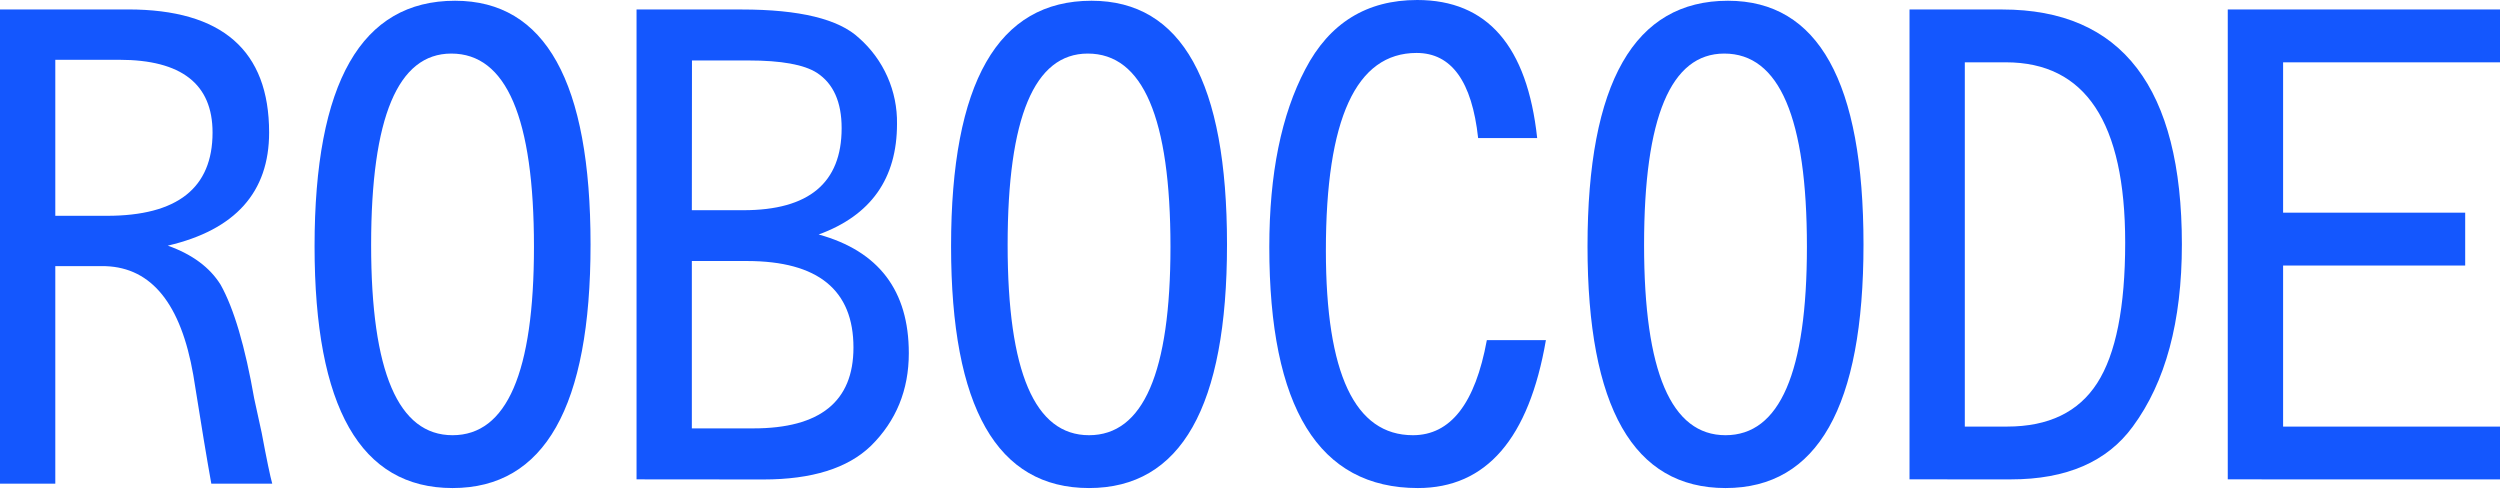
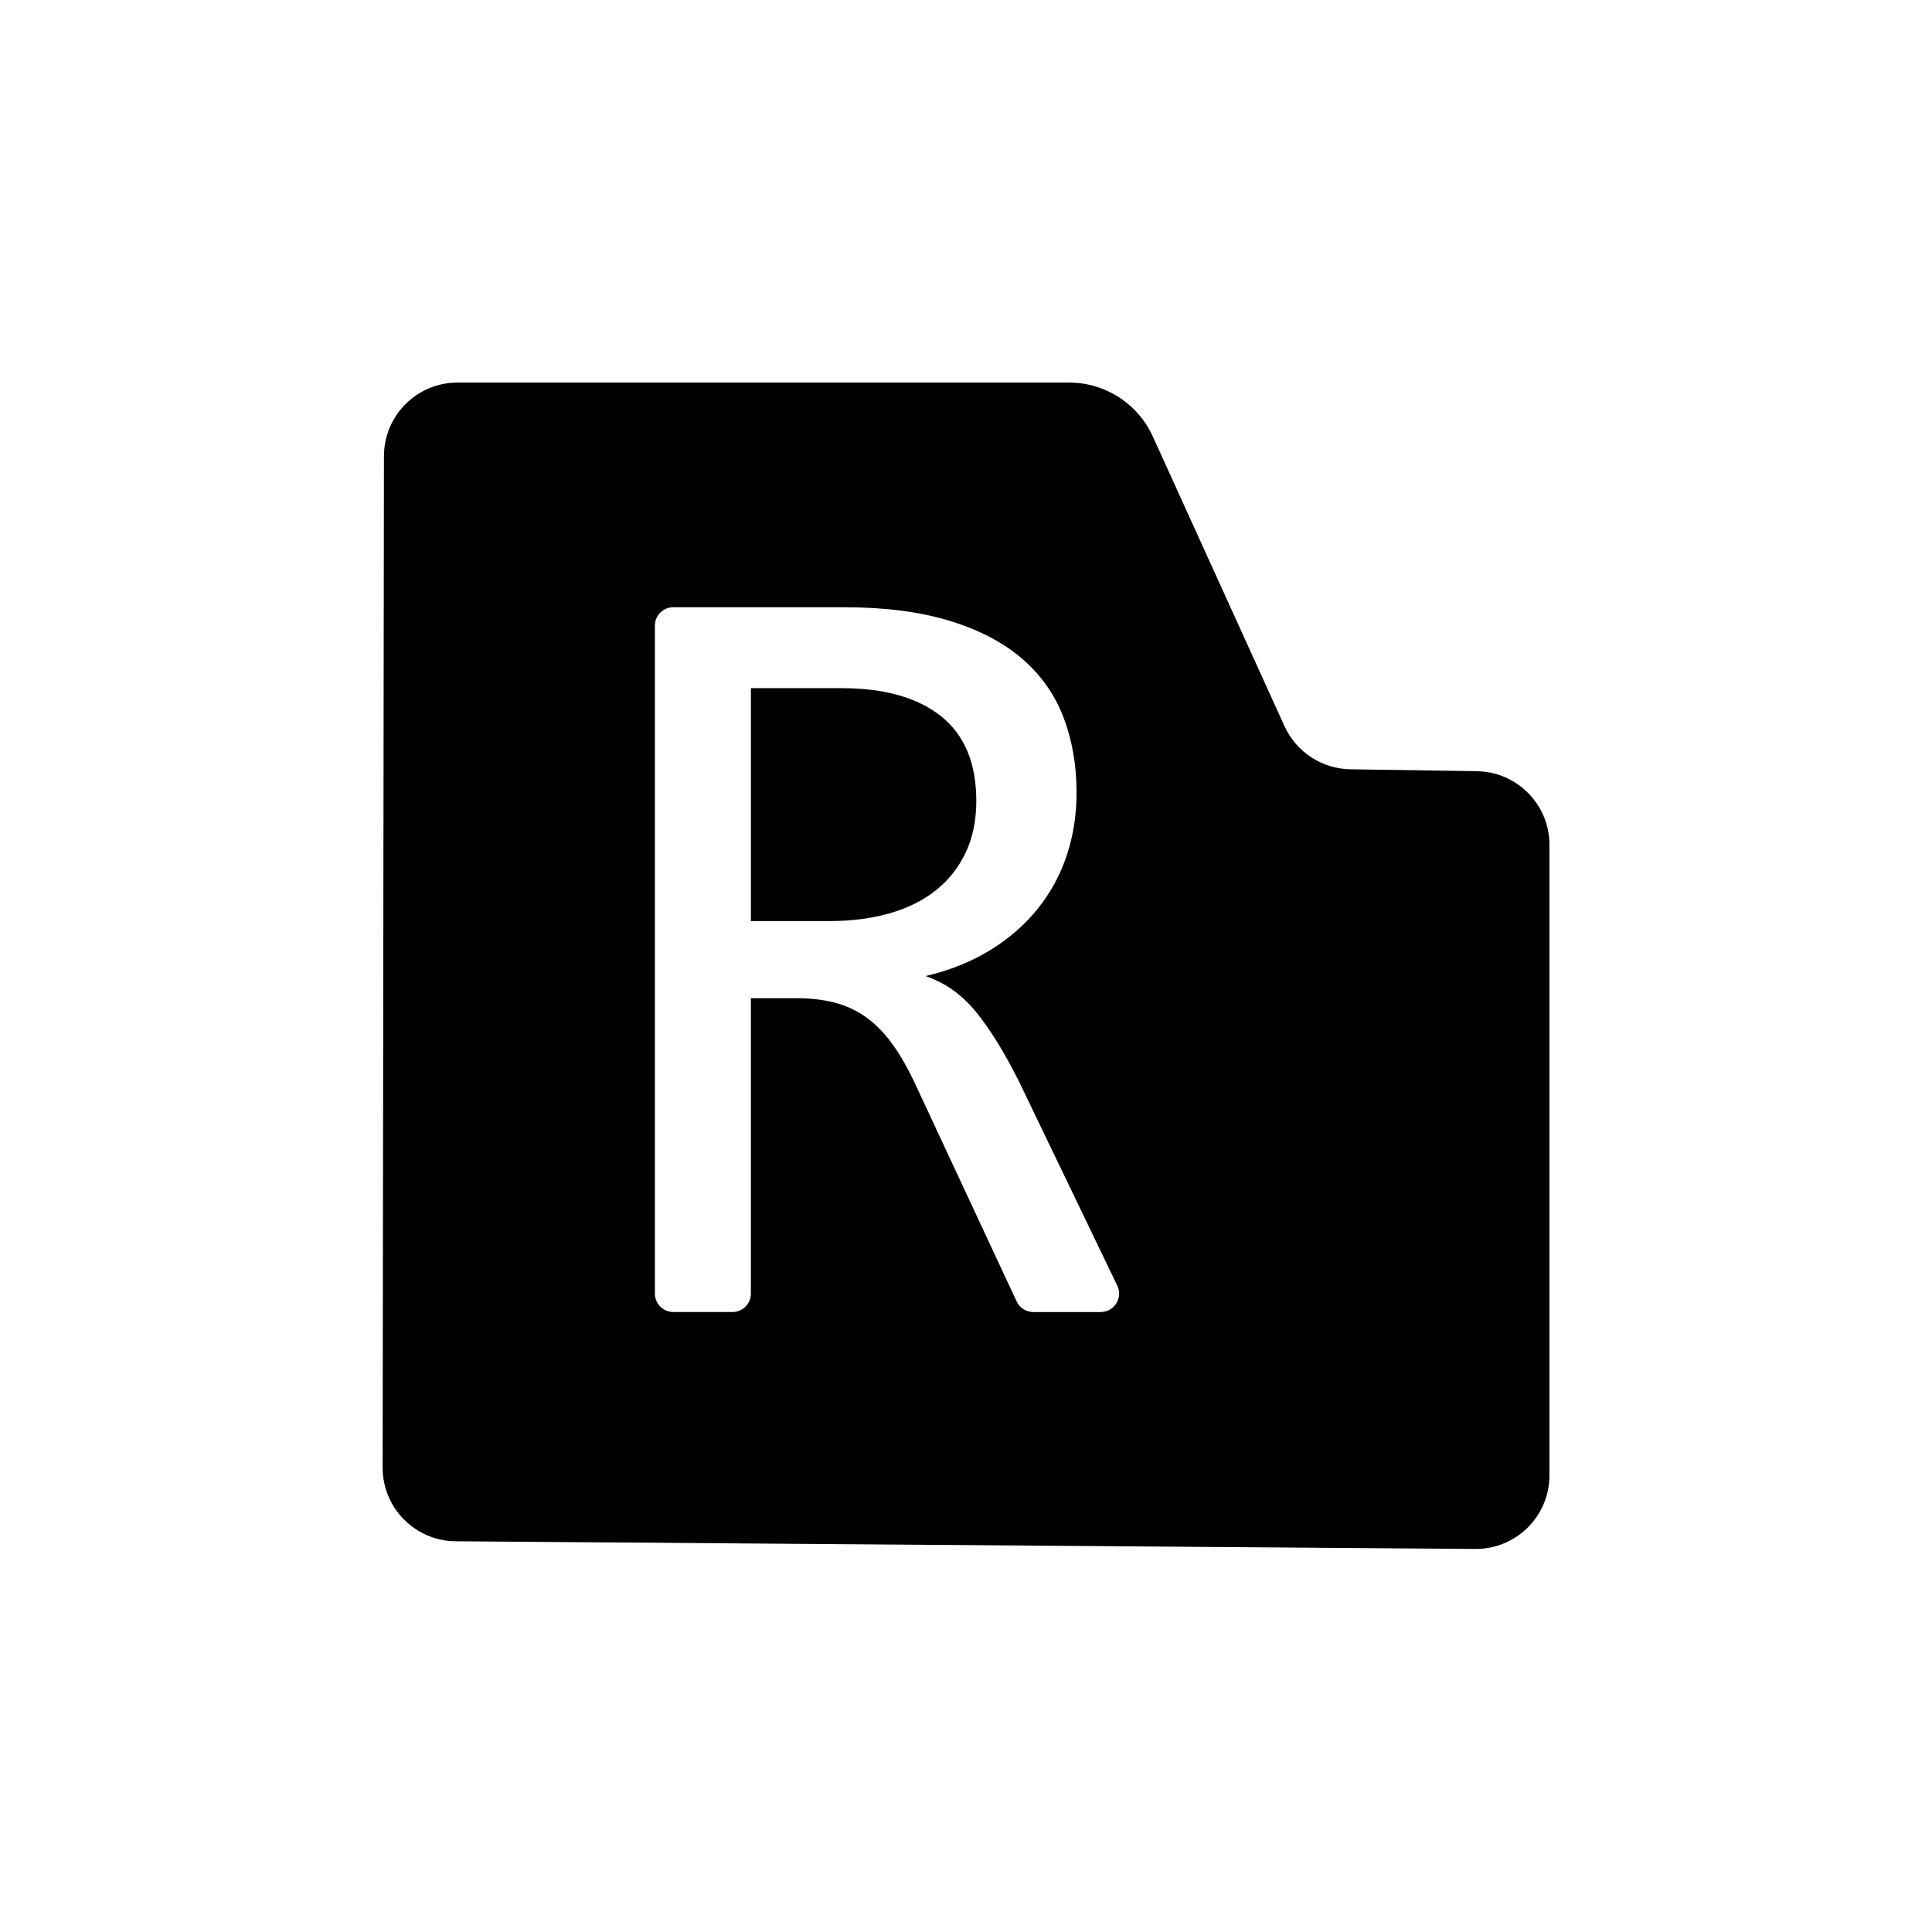
- <svg xmlns="http://www.w3.org/2000/svg" width="133" height="26" viewBox="0 0 133 26" fill="none">
-   <path d="M0 25.732V0.502H6.812C11.815 0.502 14.317 2.685 14.317 7.05C14.317 10.224 12.52 12.23 8.926 13.068C10.227 13.531 11.164 14.226 11.739 15.151C12.442 16.408 13.038 18.425 13.524 21.203L13.921 23.022C14.185 24.433 14.373 25.336 14.483 25.732H11.242C11.023 24.52 10.703 22.591 10.283 19.947C9.625 16.176 8.071 14.247 5.621 14.16H2.942V25.732H0ZM2.942 11.481H5.687C9.434 11.481 11.308 10.004 11.308 7.05C11.308 4.471 9.654 3.181 6.348 3.181H2.942V11.481Z" fill="#1457FE" />
-   <path d="M24.209 0.04C29.014 0.04 31.417 4.36 31.417 13.002C31.417 21.643 28.97 25.964 24.076 25.964C19.182 25.964 16.735 21.676 16.735 13.1C16.735 4.393 19.226 0.04 24.209 0.04ZM24.01 2.85C21.167 2.85 19.745 6.245 19.744 13.034C19.744 19.78 21.188 23.153 24.076 23.153C26.963 23.153 28.407 19.813 28.407 13.133C28.407 6.278 26.942 2.85 24.01 2.85Z" fill="#1457FE" />
-   <path d="M33.864 25.502V0.505H39.455C42.54 0.505 44.623 1.012 45.704 2.026C46.35 2.596 46.865 3.299 47.213 4.087C47.562 4.874 47.734 5.728 47.721 6.59C47.721 9.5 46.332 11.462 43.553 12.475C46.75 13.357 48.349 15.461 48.349 18.789C48.349 20.75 47.676 22.395 46.331 23.722C45.096 24.913 43.19 25.508 40.611 25.508L33.864 25.502ZM36.806 11.183H39.551C43.034 11.183 44.775 9.728 44.775 6.818C44.775 5.428 44.337 4.447 43.46 3.874C42.776 3.436 41.563 3.217 39.822 3.217H36.813L36.806 11.183ZM36.806 22.79H40.08C43.629 22.79 45.404 21.357 45.404 18.491C45.404 15.427 43.519 13.892 39.75 13.886H36.806V22.79Z" fill="#1457FE" />
-   <path d="M58.069 0.04C62.875 0.04 65.277 4.36 65.277 13.002C65.277 21.643 62.83 25.964 57.936 25.964C53.044 25.964 50.598 21.676 50.597 13.1C50.597 4.393 53.088 0.04 58.069 0.04ZM57.87 2.85C55.028 2.85 53.606 6.245 53.606 13.034C53.606 19.78 55.05 23.153 57.936 23.153C60.823 23.153 62.267 19.813 62.269 13.133C62.269 6.278 60.803 2.85 57.87 2.85Z" fill="#1457FE" />
-   <path d="M81.778 7.346H78.637C78.308 4.327 77.217 2.817 75.363 2.817C72.144 2.817 70.535 6.322 70.537 13.332C70.537 19.878 72.08 23.152 75.166 23.153C77.171 23.153 78.482 21.467 79.1 18.095H82.242C81.338 23.341 79.067 25.964 75.431 25.964C70.16 25.964 67.526 21.688 67.527 13.136C67.527 9.256 68.166 6.104 69.445 3.679C70.723 1.226 72.707 0 75.396 0C79.123 0 81.25 2.449 81.778 7.346Z" fill="#1457FE" />
-   <path d="M91.928 0.04C96.735 0.04 99.138 4.36 99.138 13.002C99.138 21.643 96.691 25.964 91.797 25.964C86.903 25.964 84.456 21.676 84.456 13.1C84.457 4.393 86.948 0.04 91.928 0.04ZM91.731 2.85C88.886 2.85 87.464 6.245 87.465 13.034C87.465 19.78 88.909 23.153 91.797 23.153C94.684 23.153 96.128 19.813 96.128 13.133C96.129 6.278 94.664 2.85 91.733 2.85H91.731Z" fill="#1457FE" />
-   <path d="M101.586 25.502V0.505H106.52C112.891 0.505 116.076 4.671 116.076 13.003C116.076 17.104 115.206 20.333 113.465 22.693C112.097 24.566 109.936 25.503 106.982 25.503L101.586 25.502ZM104.528 22.694H106.778C108.982 22.694 110.58 21.922 111.572 20.379C112.564 18.835 113.06 16.344 113.06 12.906C113.06 6.512 110.944 3.315 106.711 3.315H104.528V22.694Z" fill="#1457FE" />
-   <path d="M118.517 25.502V0.505H133V3.315H121.461V11.314H131.148V14.126H121.461V22.694H133V25.505L118.517 25.502Z" fill="#1457FE" />
+ <svg xmlns="http://www.w3.org/2000/svg" id="Layer_11" viewBox="0 0 1000 1000">
+   <path d="m499.89,441.17c3.63-7.72,5.44-16.61,5.44-26.65,0-19.54-6.1-34.14-18.28-43.82-12.19-9.67-29.35-14.51-51.49-14.51h-46.89v120.57h40.19c11.72,0,22.28-1.35,31.68-4.05,9.39-2.7,17.4-6.7,24-12,6.6-5.3,11.72-11.81,15.35-19.54Z" />
+   <path d="m764.46,399.16l-65.49-.98c-14.74-.22-28.02-8.92-34.12-22.33l-68.15-149.92c-7.73-17-24.68-27.92-43.36-27.92H236.84c-21.03,0-38.08,17.03-38.11,38.06l-.68,523.53c-.03,20.95,16.87,38,37.82,38.16l527.73,3.97c21.16.16,38.39-16.95,38.39-38.11v-326.34c0-20.82-16.72-37.79-37.54-38.1Zm-194.75,279.95h-34.87c-3.7,0-7.07-2.14-8.63-5.5l-51.86-111.17c-4.1-8.93-8.28-16.33-12.56-22.19-4.28-5.86-8.89-10.51-13.82-13.96-4.93-3.44-10.33-5.9-16.19-7.4-5.86-1.49-12.42-2.23-19.68-2.23h-23.44v152.91c0,5.26-4.27,9.53-9.53,9.53h-30.63c-5.26,0-9.53-4.27-9.53-9.53v-345.74c0-5.26,4.27-9.53,9.53-9.53h88.16c21.21,0,39.44,2.33,54.7,6.98,15.25,4.65,27.77,11.16,37.54,19.54s16.93,18.47,21.49,30.28c4.56,11.82,6.84,24.89,6.84,39.21,0,11.35-1.67,22.1-5.02,32.24-3.35,10.14-8.33,19.35-14.93,27.63-6.61,8.28-14.79,15.45-24.56,21.49-9.77,6.05-20.98,10.56-33.63,13.54,10.23,3.54,18.93,9.72,26.1,18.56,7.16,8.84,14.47,20.61,21.91,35.31l51.2,106.36c3.04,6.32-1.56,13.66-8.58,13.66Z" />
</svg>
